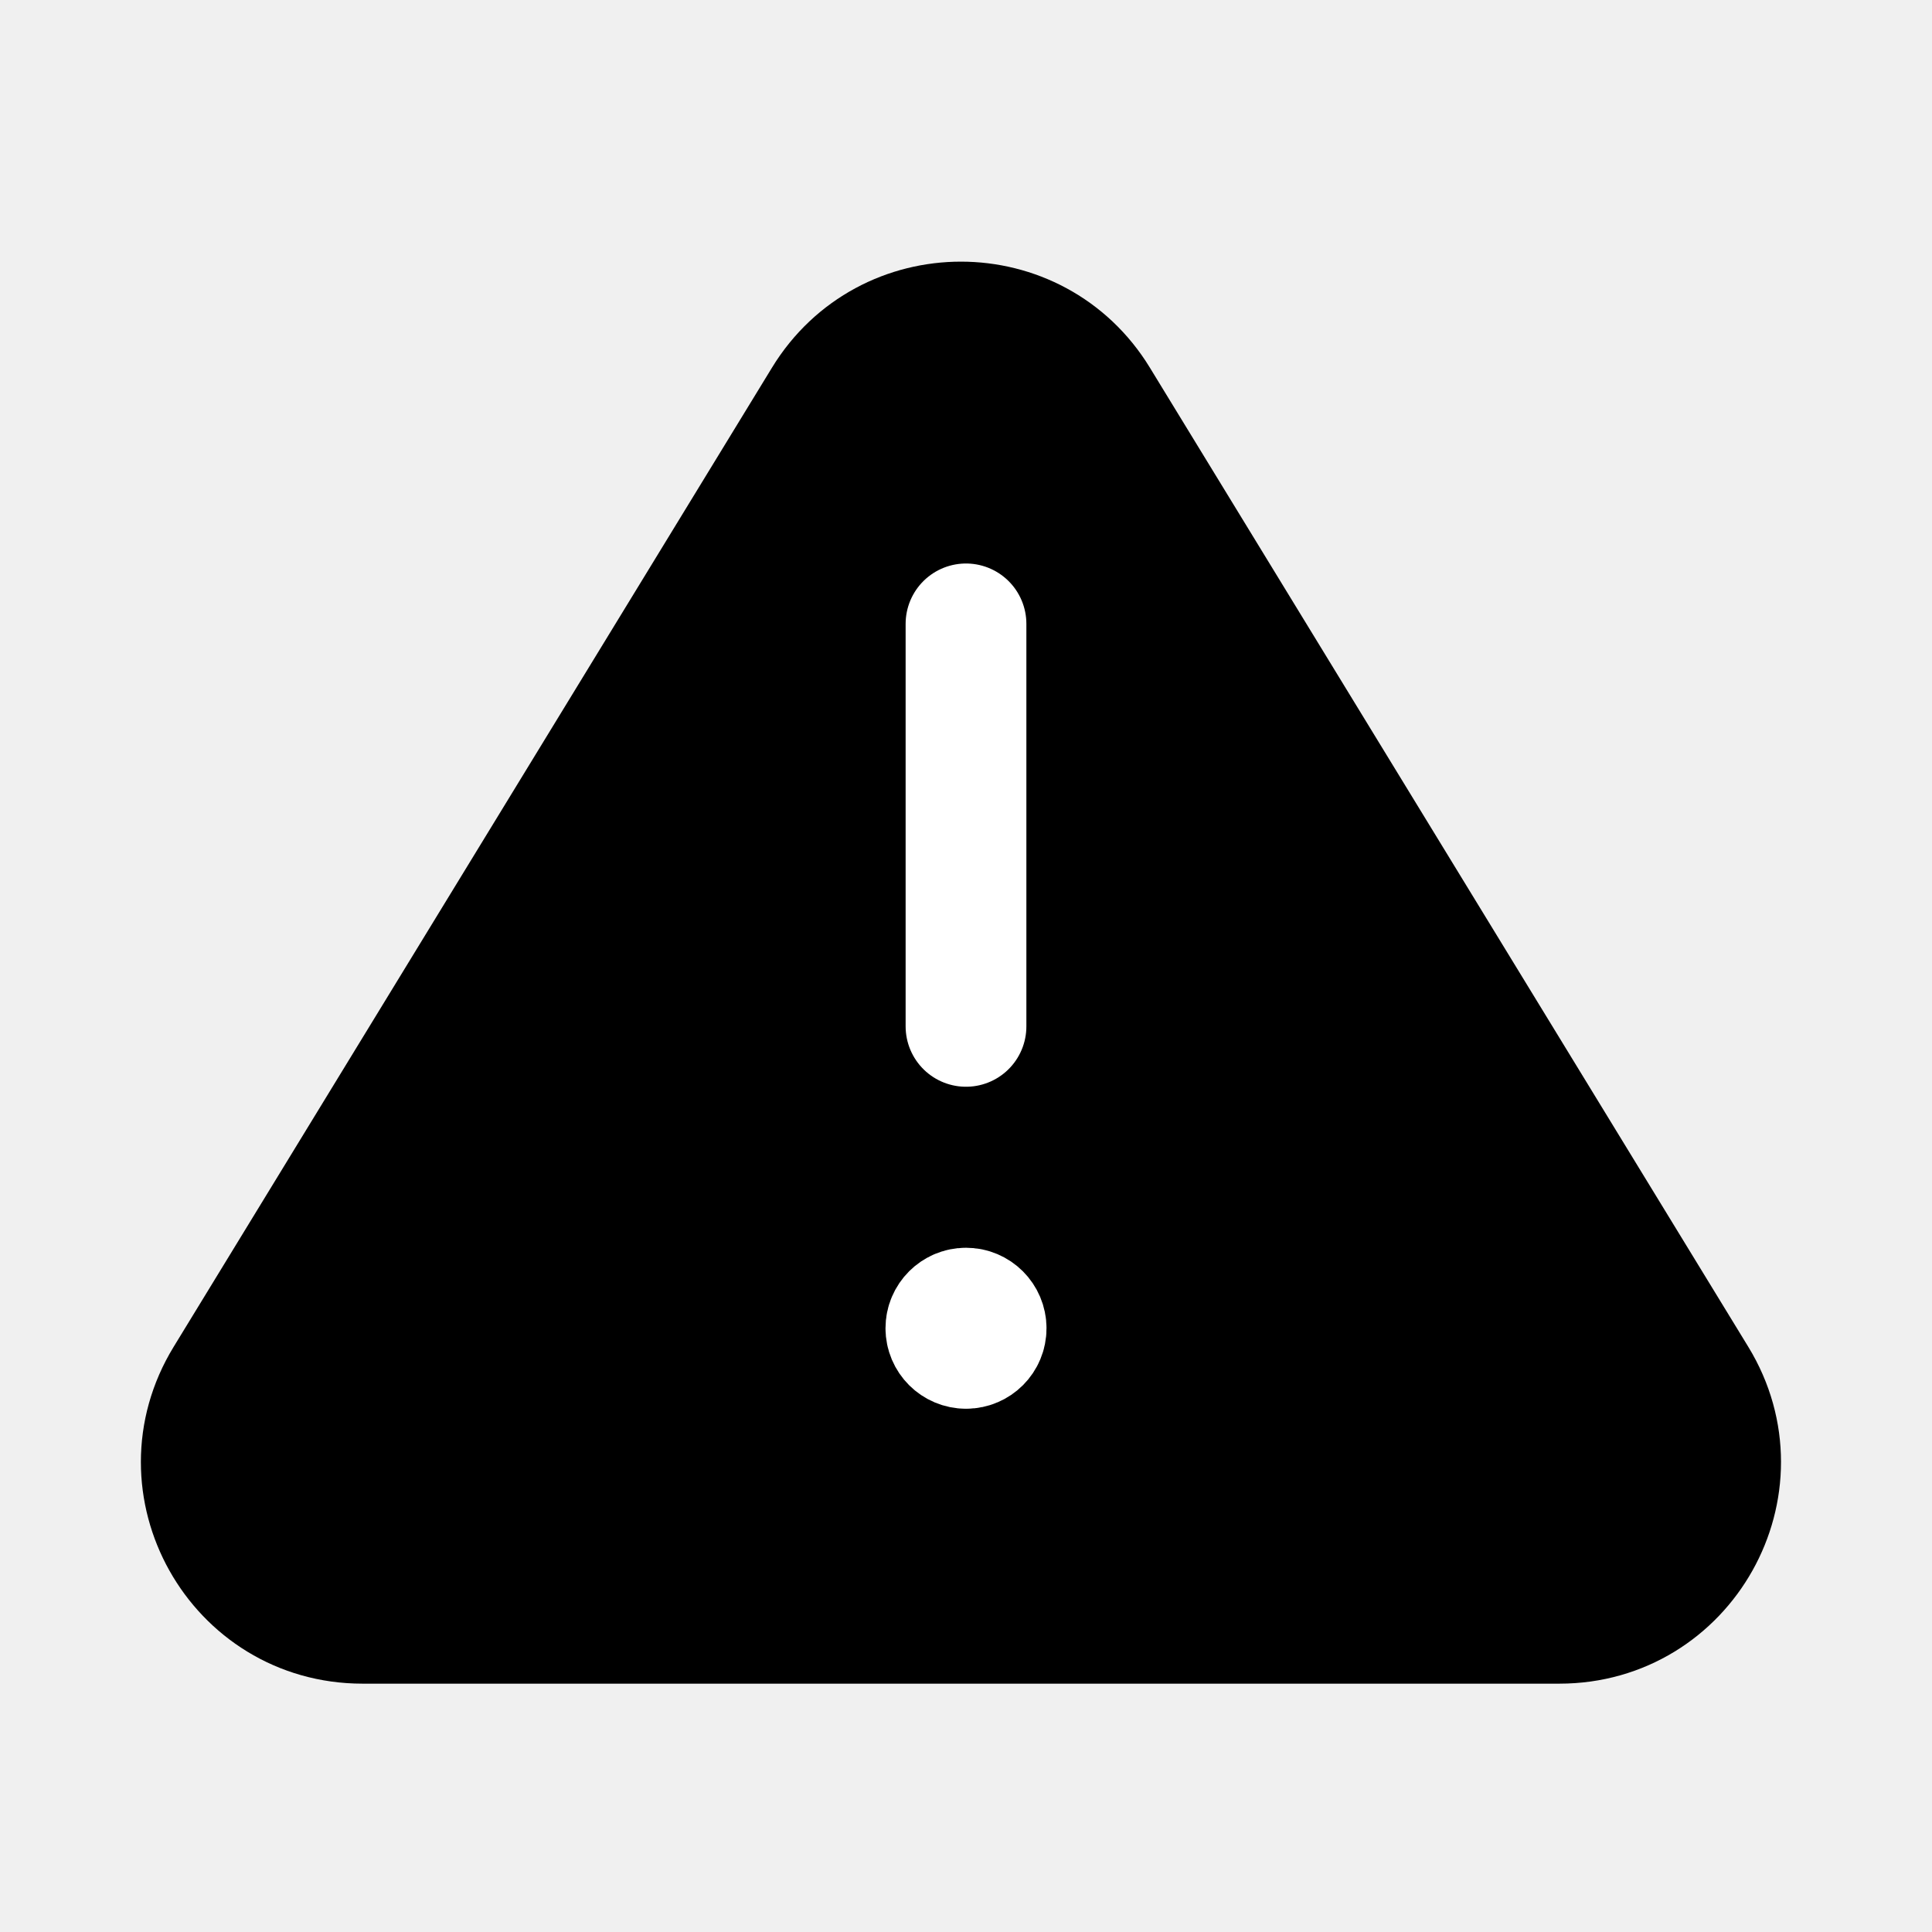
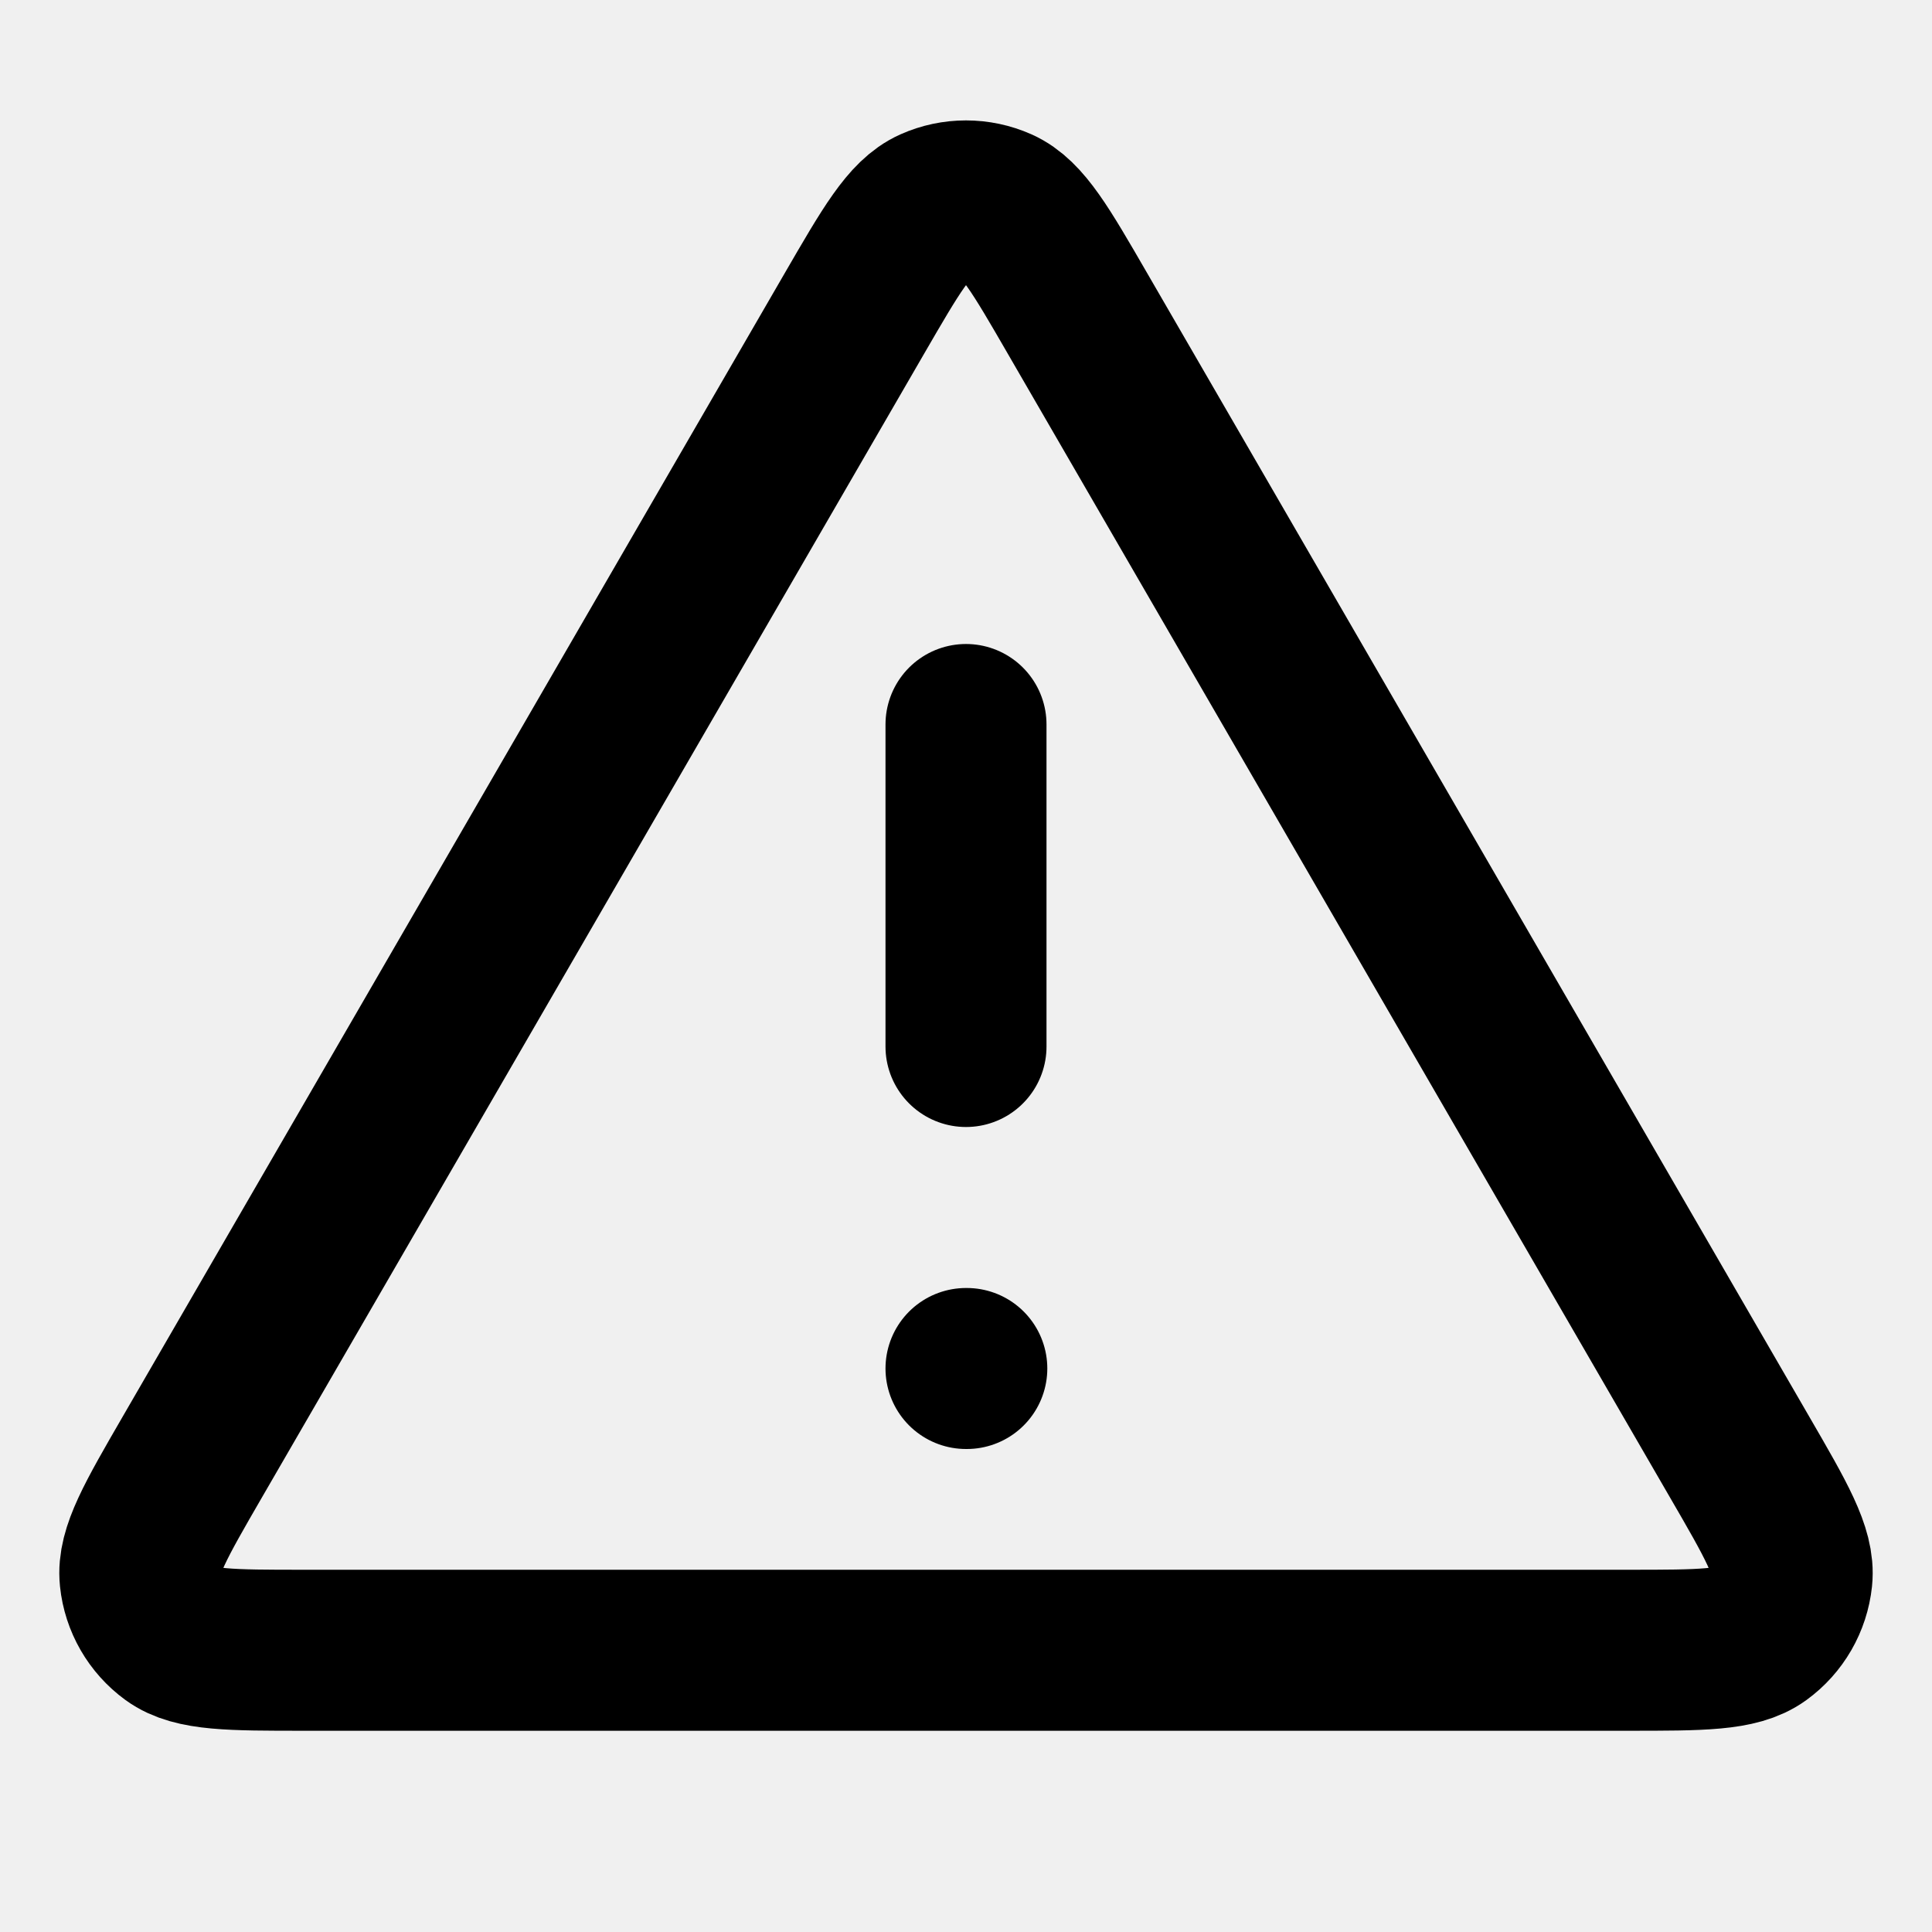
- <svg xmlns="http://www.w3.org/2000/svg" viewBox="0 0 24 24" fill="none">
-   <path fill-rule="evenodd" clip-rule="evenodd" d="M10.23 4.958L2.797 17.122C1.982 18.455 2.941 20.165 4.503 20.165L19.371 20.165C20.933 20.165 21.892 18.455 21.078 17.122L13.644 4.958C12.864 3.681 11.01 3.681 10.23 4.958Z" fill="currentColor" stroke="currentColor" stroke-width="1.5" stroke-linecap="round" stroke-linejoin="round" />
-   <path d="M12 12.75L12 7.75" stroke="white" stroke-width="1.5" stroke-linecap="round" stroke-linejoin="round" />
-   <path d="M12.001 16.75C12.139 16.75 12.251 16.638 12.25 16.5C12.25 16.362 12.138 16.25 12 16.25C11.862 16.25 11.75 16.362 11.75 16.5C11.75 16.638 11.862 16.75 12.001 16.75" stroke="white" stroke-width="1.5" stroke-linecap="round" stroke-linejoin="round" />
+ <svg xmlns="http://www.w3.org/2000/svg" width="24" height="24" viewBox="0 0 24 24" fill="none">
+   <path d="M12 9V13M12 17H12.01M10.615 3.892L2.39 18.098C1.934 18.886 1.706 19.28 1.74 19.604C1.769 19.886 1.917 20.142 2.146 20.309C2.409 20.5 2.864 20.5 3.775 20.5H20.225C21.135 20.5 21.59 20.5 21.853 20.309C22.083 20.142 22.23 19.886 22.26 19.604C22.294 19.28 22.066 18.886 21.609 18.098L13.384 3.892C12.93 3.107 12.703 2.714 12.406 2.582C12.147 2.467 11.852 2.467 11.594 2.582C11.297 2.714 11.07 3.107 10.615 3.892Z" stroke="currentColor" stroke-width="2" stroke-linecap="round" stroke-linejoin="round" />
</svg>
